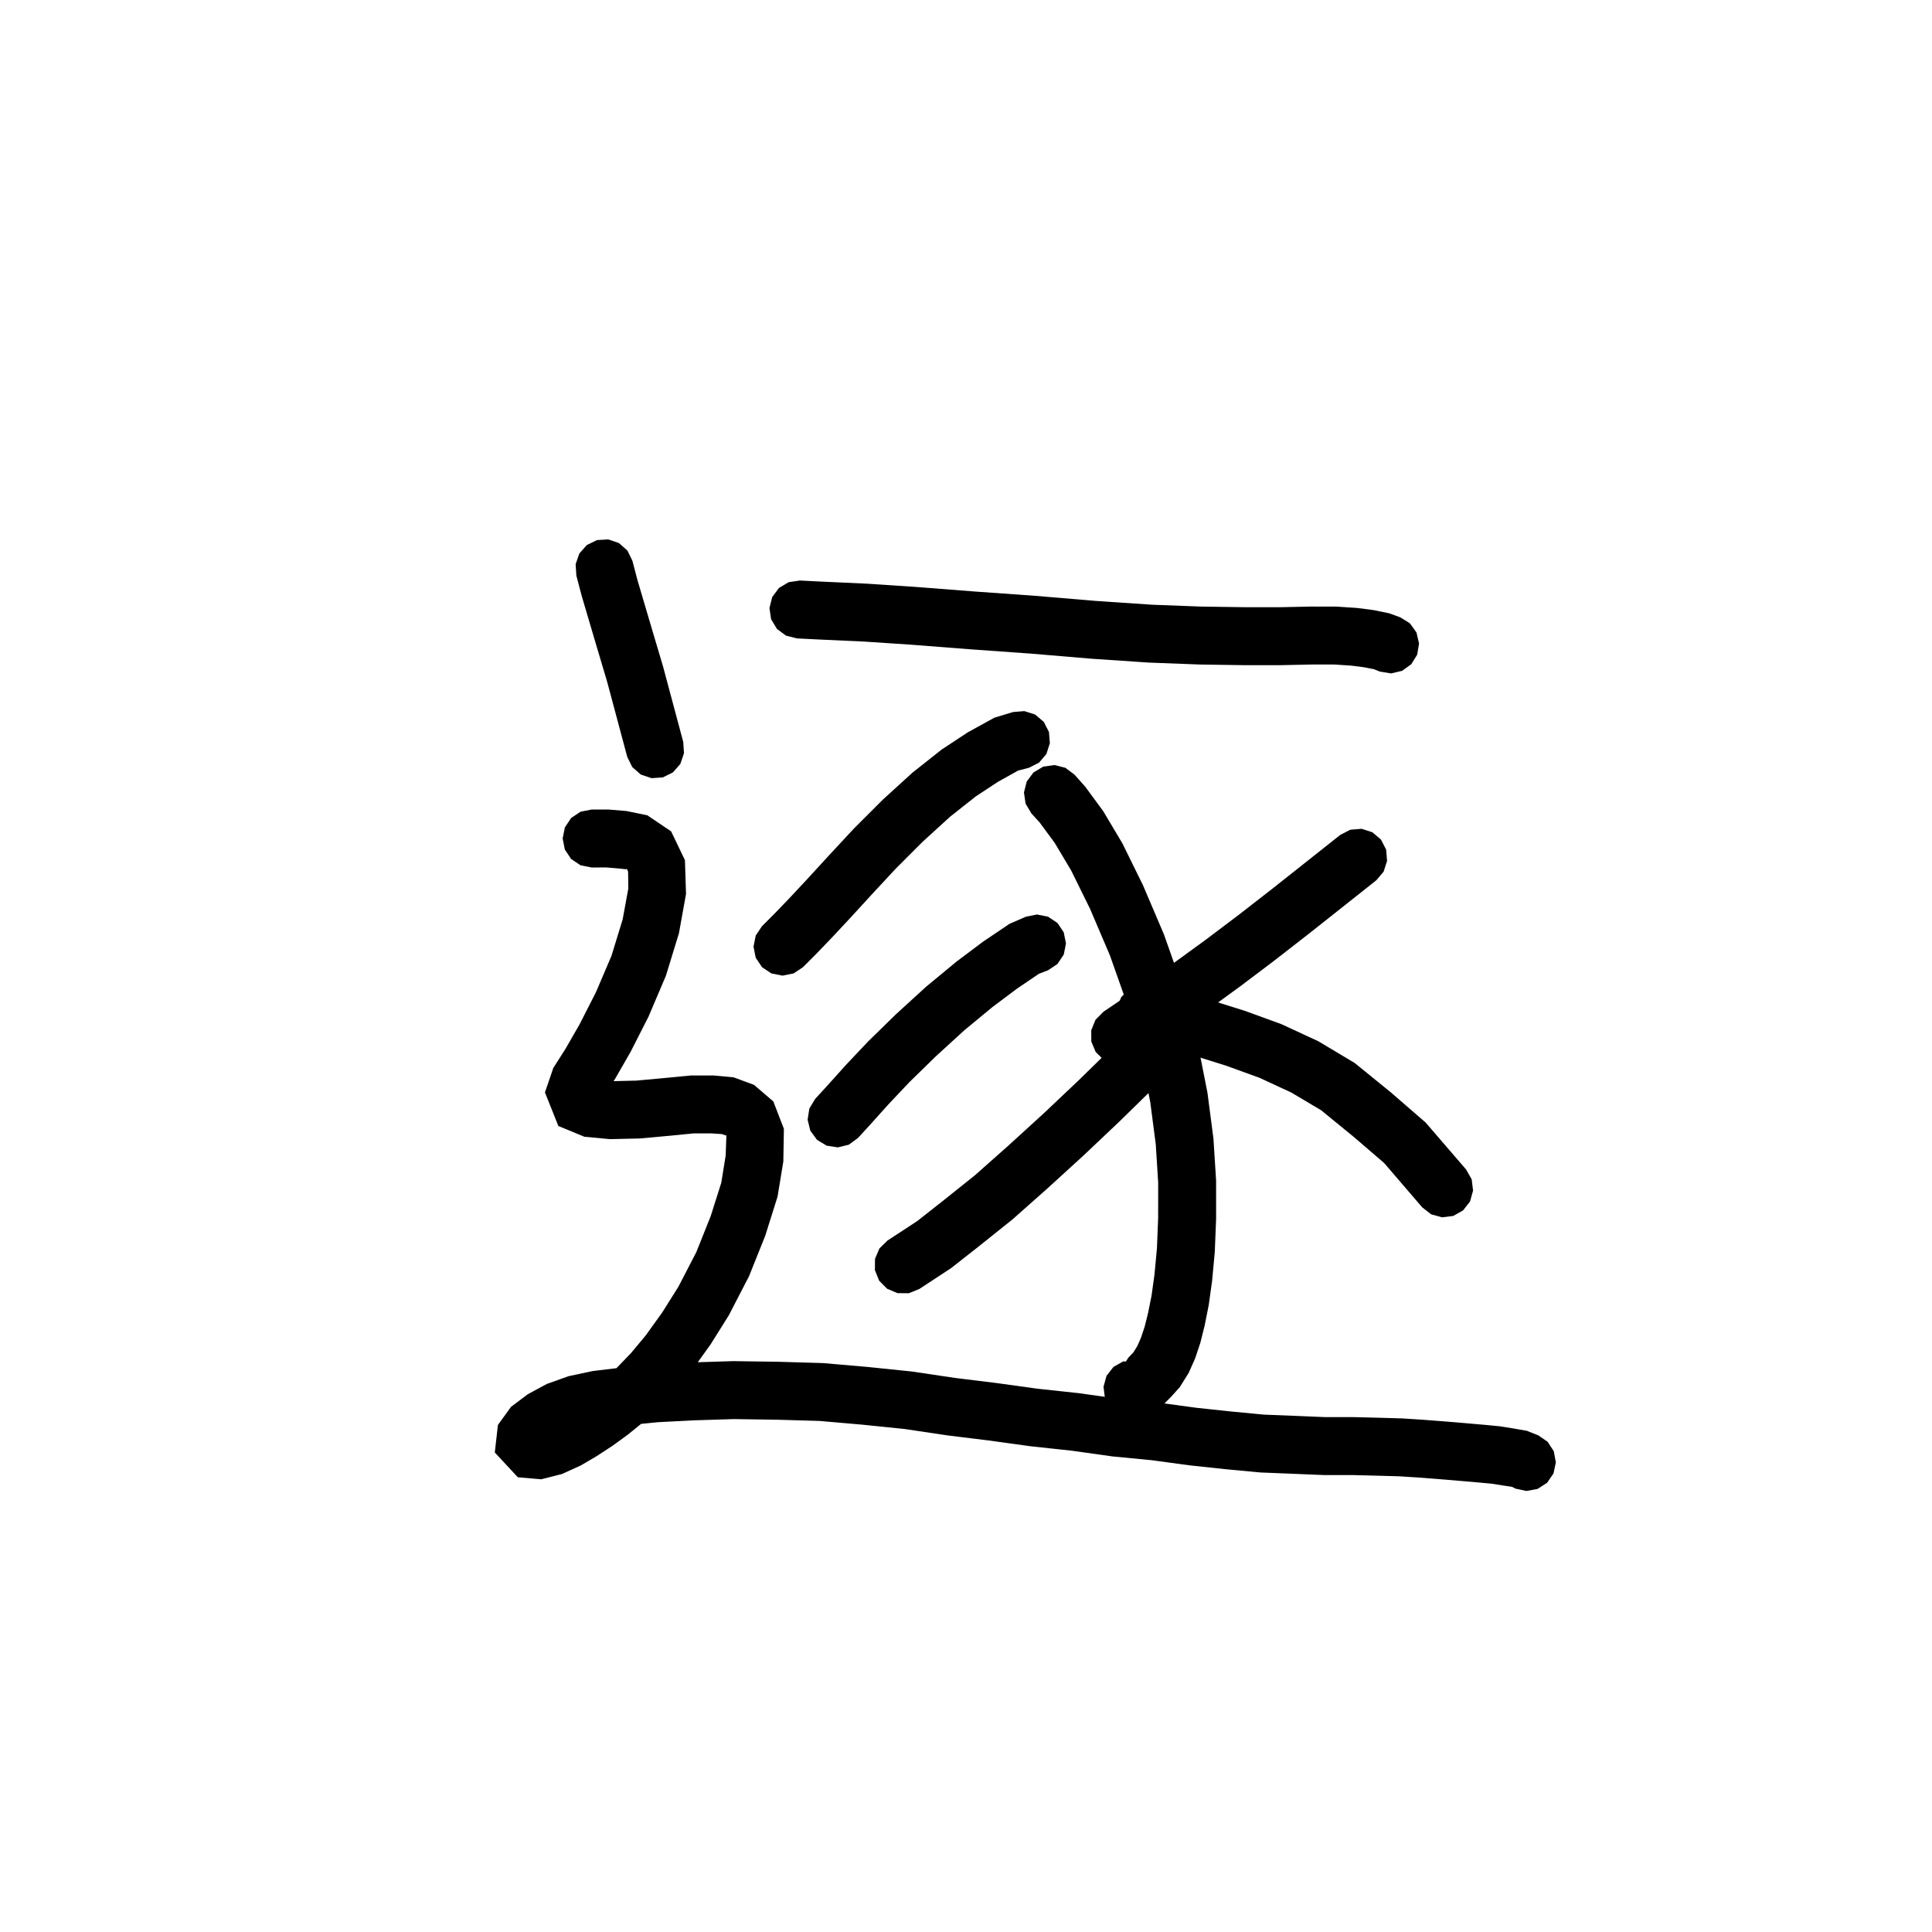
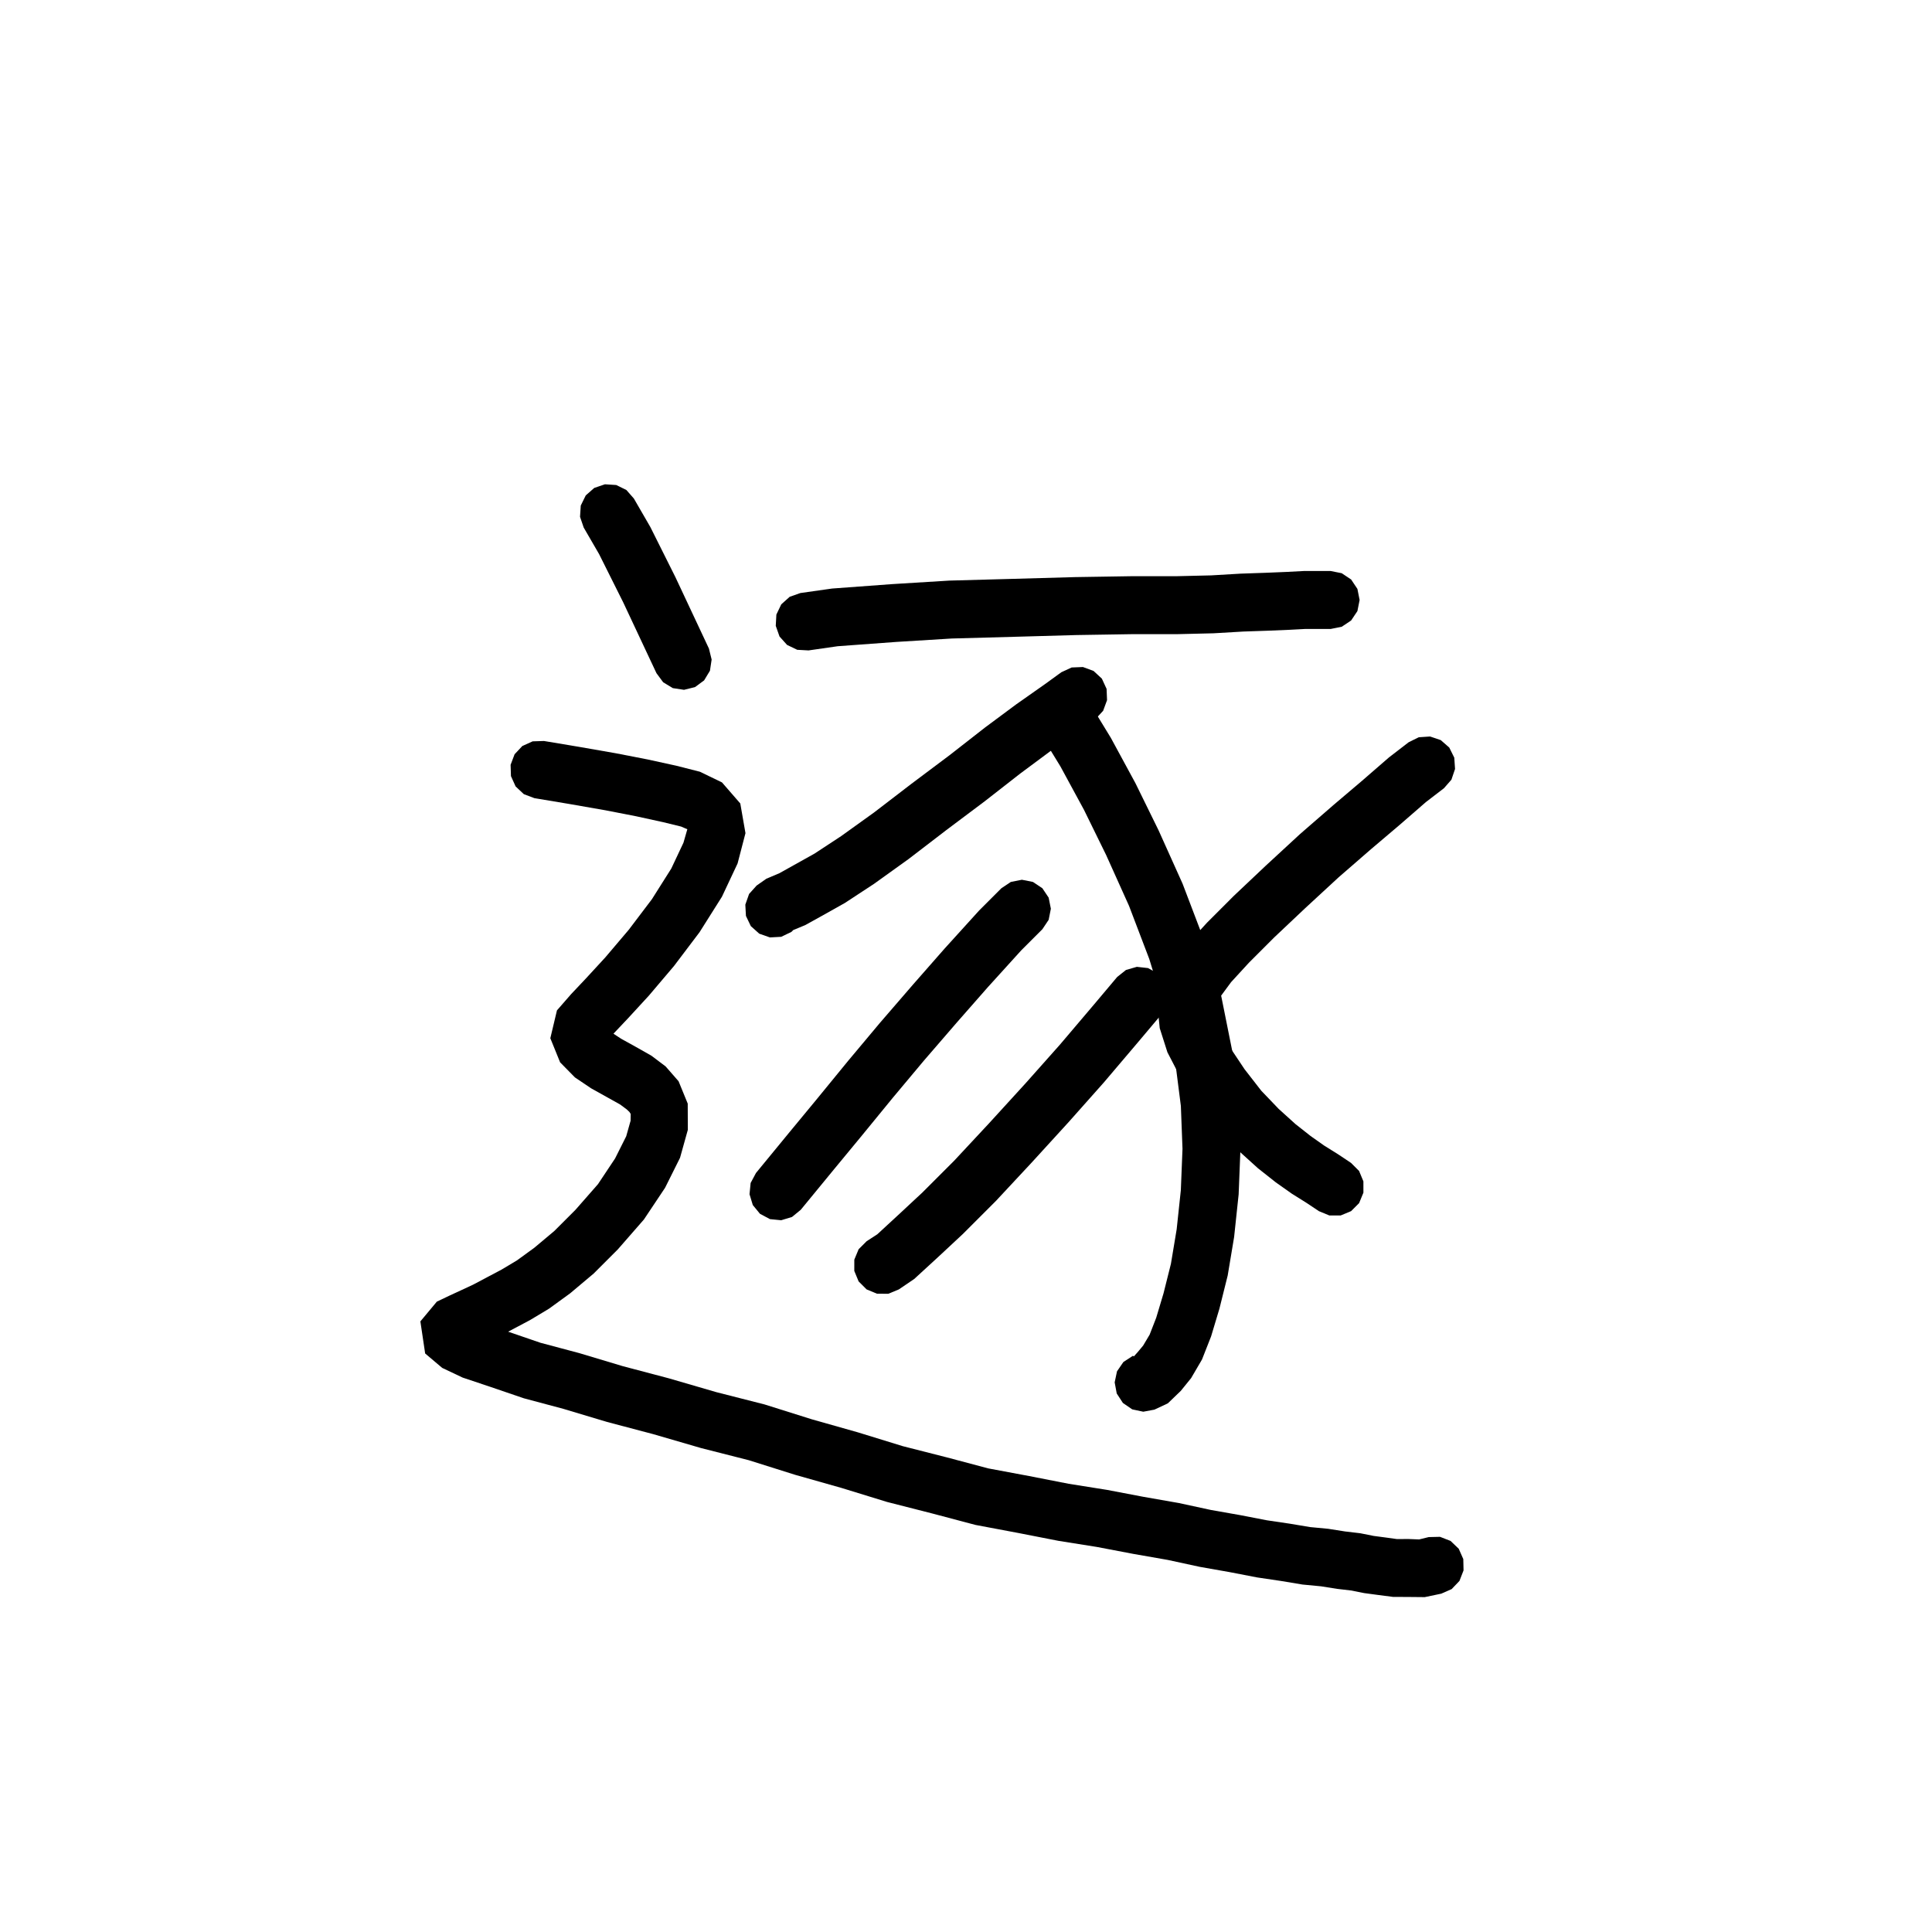
<svg xmlns="http://www.w3.org/2000/svg" viewBox="0 0 300 300" width="300" height="300">
-   <path d="M 123.751 99.131 L 127.057 99.297 L 134.194 99.624 L 141.53 100.113 L 150.414 100.804 L 160.081 101.494 L 169.474 102.285 L 178.367 102.885 L 186.29 103.186 L 193.094 103.286 L 198.902 103.286 L 203.654 103.187 L 207.224 103.186 L 209.897 103.365 L 211.863 103.622 L 213.351 103.918 L 214.272 104.284 L 216.005 104.568 L 217.714 104.167 L 219.14 103.143 L 220.065 101.651 L 220.349 99.918 L 219.949 98.209 L 218.924 96.783 L 217.432 95.857 L 215.719 95.235 L 213.32 94.741 L 210.742 94.405 L 207.488 94.189 L 203.55 94.188 L 198.817 94.286 L 193.166 94.286 L 186.534 94.189 L 178.848 93.898 L 170.156 93.311 L 160.778 92.522 L 151.082 91.829 L 142.183 91.137 L 134.701 90.638 L 127.481 90.307 L 124.2 90.143 L 122.463 90.399 L 120.956 91.3 L 119.909 92.709 L 119.481 94.412 L 119.737 96.149 L 120.639 97.656 L 122.048 98.703 Z" fill="black" fill-rule="nonzero" />
-   <path d="M 157.316 110.563 L 154.401 111.444 L 150.29 113.71 L 146.222 116.389 L 141.704 119.961 L 137.069 124.182 L 132.593 128.658 L 128.671 132.88 L 125.413 136.434 L 122.683 139.359 L 120.265 141.874 L 118.324 143.815 L 117.348 145.275 L 117.006 146.997 L 117.348 148.719 L 118.324 150.179 L 119.784 151.154 L 121.506 151.497 L 123.228 151.154 L 124.688 150.179 L 126.698 148.168 L 129.22 145.546 L 132.022 142.543 L 135.284 138.984 L 139.068 134.908 L 143.285 130.69 L 147.542 126.81 L 151.52 123.664 L 154.961 121.403 L 158.094 119.652 L 159.789 119.216 L 161.351 118.414 L 162.486 117.075 L 163.023 115.403 L 162.88 113.653 L 162.077 112.091 L 160.738 110.956 L 159.066 110.419 Z" fill="black" fill-rule="nonzero" />
-   <path d="M 160.147 126.297 L 161.44 127.719 L 163.78 130.892 L 166.343 135.194 L 169.278 141.16 L 172.338 148.33 L 175.101 156.138 L 177.19 163.928 L 178.613 171.145 L 179.464 177.668 L 179.84 183.6 L 179.838 189.098 L 179.649 193.831 L 179.274 197.859 L 178.812 201.185 L 178.265 203.913 L 177.742 206.011 L 177.174 207.719 L 176.606 209.007 L 175.995 209.993 L 175.197 210.832 L 174.827 211.419 L 174.418 211.388 L 172.893 212.258 L 171.816 213.645 L 171.353 215.338 L 171.572 217.08 L 172.442 218.606 L 173.829 219.682 L 175.522 220.146 L 177.264 219.926 L 179.819 218.907 L 181.82 216.926 L 183.195 215.393 L 184.56 213.218 L 185.574 210.95 L 186.388 208.509 L 187.051 205.865 L 187.689 202.665 L 188.216 198.878 L 188.63 194.41 L 188.837 189.264 L 188.835 183.302 L 188.421 176.786 L 187.493 169.676 L 185.953 161.876 L 183.695 153.465 L 180.727 145.071 L 177.465 137.422 L 174.275 130.94 L 171.306 125.956 L 168.508 122.147 L 166.837 120.276 L 165.431 119.225 L 163.729 118.793 L 161.991 119.044 L 160.482 119.942 L 159.431 121.348 L 158.999 123.05 L 159.25 124.788 Z" fill="black" fill-rule="nonzero" />
-   <path d="M 159.292 142.349 L 156.771 143.444 L 152.678 146.199 L 148.55 149.296 L 143.844 153.184 L 139.163 157.456 L 134.801 161.717 L 131.338 165.383 L 128.379 168.674 L 126.586 170.63 L 125.675 172.131 L 125.407 173.866 L 125.824 175.572 L 126.862 176.988 L 128.363 177.899 L 130.098 178.166 L 131.804 177.749 L 133.22 176.711 L 135.05 174.715 L 137.952 171.486 L 141.206 168.039 L 145.341 164.001 L 149.749 159.975 L 154.132 156.355 L 157.907 153.525 L 161.322 151.208 L 162.753 150.657 L 164.211 149.678 L 165.184 148.216 L 165.522 146.493 L 165.176 144.772 L 164.198 143.314 L 162.736 142.342 L 161.013 142.003 Z" fill="black" fill-rule="nonzero" />
-   <path d="M 178.965 156.284 L 176.917 158.492 L 172.292 163.051 L 167.585 167.661 L 162.109 172.844 L 156.53 177.933 L 151.401 182.483 L 146.568 186.348 L 142.428 189.608 L 137.81 192.629 L 136.557 193.859 L 135.871 195.475 L 135.855 197.231 L 136.512 198.859 L 137.742 200.111 L 139.358 200.798 L 141.114 200.814 L 142.742 200.157 L 147.674 196.921 L 152.162 193.397 L 157.208 189.359 L 162.551 184.622 L 168.235 179.437 L 173.823 174.148 L 178.6 169.471 L 183.327 164.81 L 185.56 162.408 L 186.481 160.913 L 186.76 159.179 L 186.354 157.471 L 185.325 156.048 L 183.83 155.127 L 182.096 154.849 L 180.388 155.255 Z" fill="black" fill-rule="nonzero" />
-   <path d="M 208.116 129.64 L 203.343 133.426 L 197.662 137.925 L 192.368 142.042 L 187.191 145.949 L 181.811 149.862 L 176.904 153.339 L 171.344 157.1 L 170.11 158.349 L 169.447 159.975 L 169.457 161.731 L 170.138 163.349 L 171.387 164.583 L 173.013 165.246 L 174.768 165.236 L 176.387 164.555 L 182.023 160.742 L 187.062 157.172 L 192.548 153.181 L 197.843 149.185 L 203.219 145.004 L 208.932 140.48 L 213.709 136.692 L 214.845 135.353 L 215.383 133.682 L 215.24 131.932 L 214.438 130.37 L 213.1 129.233 L 211.428 128.696 L 209.678 128.838 Z" fill="black" fill-rule="nonzero" />
-   <path d="M 176.861 161.767 L 180.501 162.556 L 185.531 163.957 L 190.398 165.484 L 195.562 167.358 L 200.512 169.647 L 205.152 172.404 L 210.194 176.526 L 214.934 180.598 L 220.838 187.473 L 222.221 188.555 L 223.913 189.025 L 225.656 188.812 L 227.185 187.949 L 228.266 186.566 L 228.737 184.874 L 228.524 183.131 L 227.66 181.603 L 221.381 174.318 L 215.977 169.63 L 210.35 165.057 L 204.716 161.69 L 198.996 159.039 L 193.293 156.962 L 188.084 155.327 L 182.707 153.83 L 178.773 152.973 L 177.018 152.941 L 175.384 153.585 L 174.12 154.804 L 173.42 156.414 L 173.389 158.169 L 174.032 159.803 L 175.251 161.067 Z" fill="black" fill-rule="nonzero" />
-   <path d="M 89.492 89.361 L 90.34 92.58 L 92.493 99.867 L 94.283 105.885 L 97.4 117.534 L 98.176 119.109 L 99.496 120.268 L 101.159 120.832 L 102.911 120.718 L 104.486 119.942 L 105.644 118.622 L 106.209 116.96 L 106.094 115.208 L 102.955 103.476 L 101.122 97.31 L 98.994 90.108 L 98.196 87.07 L 97.426 85.492 L 96.111 84.328 L 94.451 83.757 L 92.699 83.864 L 91.121 84.633 L 89.957 85.948 L 89.385 87.608 Z" fill="black" fill-rule="nonzero" />
-   <path d="M 91.868 134.702 L 94.154 134.698 L 96.127 134.862 L 97.246 134.987 L 97.31 134.87 L 97.532 135.333 L 97.564 137.977 L 96.688 142.753 L 94.953 148.414 L 92.53 154.09 L 89.979 159.092 L 87.817 162.851 L 85.917 165.831 L 84.618 169.631 L 86.702 174.844 L 90.737 176.512 L 94.713 176.885 L 99.338 176.78 L 103.848 176.373 L 107.723 175.99 L 110.478 175.994 L 112.088 176.099 L 112.691 176.315 L 112.657 176.117 L 112.792 176.402 L 112.681 179.447 L 111.998 183.663 L 110.355 188.846 L 108.127 194.421 L 105.337 199.812 L 102.851 203.765 L 100.253 207.384 L 97.995 210.091 L 95.736 212.44 L 93.879 214.118 L 91.993 215.644 L 90.007 217.089 L 87.91 218.455 L 86.032 219.571 L 84.212 220.416 L 82.899 220.777 L 83.368 220.891 L 85.564 223.358 L 85.478 225.06 L 85.61 224.919 L 86.753 224.111 L 88.551 223.131 L 90.705 222.363 L 93.468 221.78 L 97.393 221.316 L 102.179 220.836 L 107.76 220.549 L 113.933 220.355 L 120.618 220.452 L 127.272 220.644 L 133.924 221.224 L 140.504 221.9 L 147.078 222.882 L 153.524 223.676 L 159.979 224.569 L 166.396 225.26 L 172.741 226.152 L 178.881 226.746 L 184.683 227.534 L 190.307 228.137 L 195.69 228.643 L 200.751 228.847 L 205.58 229.047 L 210.069 229.048 L 213.954 229.146 L 217.327 229.241 L 220.279 229.433 L 222.811 229.627 L 225.259 229.823 L 227.515 230.019 L 229.769 230.215 L 231.693 230.397 L 233.415 230.671 L 234.78 230.872 L 235.32 231.154 L 237.037 231.518 L 238.763 231.196 L 240.235 230.239 L 241.228 228.791 L 241.592 227.073 L 241.27 225.347 L 240.313 223.875 L 238.865 222.882 L 237.099 222.176 L 234.843 221.785 L 232.81 221.466 L 230.584 221.252 L 228.294 221.053 L 226.006 220.854 L 223.514 220.655 L 220.909 220.455 L 217.736 220.251 L 214.194 220.149 L 210.175 220.049 L 205.773 220.049 L 201.118 219.855 L 196.3 219.664 L 191.211 219.182 L 185.77 218.6 L 179.915 217.806 L 173.805 217.215 L 167.504 216.329 L 161.078 215.636 L 154.691 214.752 L 148.294 213.965 L 141.629 212.971 L 134.774 212.264 L 127.792 211.659 L 120.813 211.455 L 113.865 211.355 L 107.392 211.556 L 101.514 211.861 L 96.42 212.369 L 92.046 212.893 L 88.289 213.693 L 84.911 214.901 L 81.967 216.489 L 79.355 218.448 L 77.315 221.27 L 76.833 225.541 L 80.412 229.391 L 84.043 229.703 L 87.274 228.879 L 90.195 227.55 L 92.665 226.097 L 95.112 224.5 L 97.473 222.784 L 99.736 220.951 L 102.029 218.874 L 104.709 216.086 L 107.391 212.866 L 110.325 208.779 L 113.174 204.236 L 116.311 198.166 L 118.826 191.887 L 120.739 185.807 L 121.636 180.342 L 121.723 175.286 L 120.08 171.027 L 117.082 168.458 L 113.931 167.29 L 110.799 167 L 107.231 167.004 L 103.005 167.412 L 98.822 167.795 L 94.95 167.888 L 92.406 167.668 L 92.49 167.953 L 93.585 170.4 L 93.867 170.05 L 95.524 167.498 L 97.906 163.354 L 100.691 157.884 L 103.405 151.507 L 105.424 144.918 L 106.524 138.826 L 106.357 133.568 L 104.209 129.09 L 100.518 126.603 L 97.291 125.937 L 94.521 125.706 L 91.868 125.702 L 90.146 126.045 L 88.686 127.02 L 87.711 128.48 L 87.368 130.202 L 87.711 131.924 L 88.686 133.384 L 90.146 134.36 Z" fill="black" fill-rule="nonzero" />
+   <path d="M 125.551 100.997 L 130.077 100.346 L 139.129 99.681 L 147.799 99.147 L 157.587 98.879 L 167.151 98.61 L 175.598 98.476 L 182.629 98.476 L 188.431 98.337 L 193.059 98.066 L 196.931 97.933 L 200.212 97.796 L 202.689 97.664 L 205.044 97.666 L 206.62 97.666 L 208.342 97.323 L 209.802 96.348 L 210.778 94.888 L 211.12 93.166 L 210.778 91.444 L 209.802 89.984 L 208.342 89.008 L 206.62 88.666 L 205.044 88.666 L 202.448 88.667 L 199.794 88.806 L 196.592 88.939 L 192.631 89.076 L 188.076 89.344 L 182.533 89.476 L 175.52 89.476 L 166.95 89.612 L 157.337 89.883 L 147.408 90.155 L 138.521 90.702 L 129.207 91.388 L 124.279 92.087 L 122.622 92.67 L 121.315 93.842 L 120.556 95.425 L 120.46 97.178 L 121.043 98.835 L 122.215 100.142 L 123.798 100.901 Z" fill="black" fill-rule="nonzero" />
+   <path d="M 164.809 104.382 L 162.371 106.155 L 157.796 109.372 L 152.976 112.952 L 147.436 117.276 L 141.507 121.722 L 135.734 126.153 L 130.597 129.842 L 126.477 132.547 L 123.262 134.343 L 121.029 135.589 L 119.001 136.447 L 117.488 137.508 L 116.316 138.815 L 115.734 140.472 L 115.829 142.225 L 116.588 143.808 L 117.896 144.98 L 119.552 145.563 L 121.305 145.467 L 122.888 144.708 L 123.177 144.419 L 125.02 143.656 L 127.648 142.202 L 131.186 140.216 L 135.709 137.249 L 141.106 133.375 L 146.947 128.893 L 152.903 124.425 L 158.436 120.106 L 163.07 116.664 L 167.589 113.488 L 170.102 111.66 L 171.294 110.371 L 171.901 108.723 L 171.831 106.969 L 171.095 105.374 L 169.805 104.183 L 168.158 103.576 L 166.403 103.646 Z" fill="black" fill-rule="nonzero" />
+   <path d="M 162.265 115.094 L 164.668 119.021 L 168.319 125.75 L 171.755 132.755 L 175.318 140.671 L 178.461 148.919 L 180.921 156.937 L 182.463 164.665 L 183.364 171.736 L 183.618 178.382 L 183.36 184.81 L 182.713 190.88 L 181.819 196.249 L 180.671 200.831 L 179.536 204.62 L 178.516 207.242 L 177.507 208.942 L 176.676 209.938 L 176.075 210.612 L 175.913 210.532 L 174.442 211.49 L 173.448 212.937 L 173.085 214.655 L 173.406 216.381 L 174.364 217.853 L 175.812 218.846 L 177.53 219.21 L 179.256 218.888 L 181.345 217.908 L 183.355 215.971 L 184.954 213.996 L 186.646 211.104 L 188.058 207.514 L 189.354 203.2 L 190.636 198.058 L 191.633 192.083 L 192.336 185.458 L 192.618 178.382 L 192.332 170.982 L 191.343 163.198 L 189.644 154.72 L 186.972 145.992 L 183.632 137.224 L 179.903 128.934 L 176.316 121.623 L 172.494 114.577 L 169.945 110.401 L 168.755 109.11 L 167.161 108.373 L 165.407 108.302 L 163.759 108.908 L 162.468 110.098 L 161.731 111.692 L 161.66 113.446 Z" fill="black" fill-rule="nonzero" />
+   <path d="M 155.495 137.926 L 152.024 141.4 L 146.678 147.294 L 141.779 152.874 L 136.613 158.855 L 131.712 164.709 L 126.841 170.663 L 122.567 175.836 L 117.386 182.143 L 116.558 183.691 L 116.385 185.438 L 116.894 187.119 L 118.007 188.477 L 119.555 189.305 L 121.303 189.478 L 122.983 188.969 L 124.341 187.856 L 129.514 181.558 L 133.794 176.377 L 138.646 170.447 L 143.468 164.686 L 148.567 158.783 L 153.391 153.289 L 158.578 147.569 L 161.859 144.29 L 162.835 142.83 L 163.177 141.108 L 162.835 139.386 L 161.859 137.926 L 160.4 136.951 L 158.677 136.608 L 156.955 136.951 Z" fill="black" fill-rule="nonzero" />
+   <path d="M 173.467 151.714 L 169.873 155.983 L 164.599 162.196 L 159.251 168.212 L 153.614 174.386 L 148.143 180.257 L 143.255 185.145 L 139.414 188.72 L 136.232 191.657 L 134.573 192.734 L 133.331 193.974 L 132.657 195.596 L 132.655 197.352 L 133.325 198.975 L 134.566 200.217 L 136.187 200.891 L 137.943 200.893 L 139.566 200.223 L 141.959 198.599 L 145.529 195.324 L 149.521 191.606 L 154.626 186.5 L 160.23 180.487 L 165.937 174.237 L 171.393 168.098 L 176.743 161.796 L 180.351 157.512 L 181.198 155.974 L 181.393 154.229 L 180.904 152.542 L 179.808 151.171 L 178.27 150.324 L 176.525 150.13 L 174.838 150.618 Z" fill="black" fill-rule="nonzero" />
+   <path d="M 218.732 115.258 L 215.682 117.608 L 211.523 121.217 L 207.064 125 L 201.861 129.519 L 196.527 134.442 L 191.603 139.093 L 187.443 143.254 L 184.263 146.728 L 182.044 149.738 L 180.564 152.537 L 179.71 155.962 L 180.082 159.652 L 181.277 163.398 L 183.308 167.316 L 185.956 171.293 L 189.028 175.239 L 192.267 178.63 L 195.333 181.405 L 198.113 183.602 L 200.613 185.367 L 202.83 186.755 L 204.799 188.068 L 206.422 188.738 L 208.178 188.737 L 209.799 188.063 L 211.04 186.82 L 211.71 185.197 L 211.708 183.441 L 211.034 181.82 L 209.791 180.58 L 207.709 179.192 L 205.605 177.879 L 203.513 176.402 L 201.161 174.548 L 198.555 172.192 L 195.852 169.37 L 193.252 166.024 L 191.038 162.708 L 189.558 159.874 L 188.862 157.677 L 188.694 156.506 L 188.92 155.879 L 189.6 154.627 L 191.164 152.505 L 193.926 149.496 L 197.868 145.554 L 202.668 141.022 L 207.868 136.221 L 212.929 131.827 L 217.383 128.048 L 221.417 124.544 L 224.219 122.392 L 225.375 121.07 L 225.938 119.407 L 225.821 117.655 L 225.042 116.081 L 223.721 114.925 L 222.057 114.363 L 220.306 114.48 Z" fill="black" fill-rule="nonzero" />
+   <path d="M 90.635 81.915 L 93.026 86.039 L 96.777 93.544 L 101.935 104.531 L 102.976 105.944 L 104.48 106.852 L 106.216 107.114 L 107.92 106.693 L 109.334 105.651 L 110.241 104.147 L 110.503 102.411 L 110.082 100.707 L 104.885 89.636 L 100.984 81.835 L 98.423 77.406 L 97.264 76.087 L 95.688 75.313 L 93.936 75.2 L 92.274 75.766 L 90.956 76.926 L 90.181 78.501 L 90.068 80.253 Z" fill="black" fill-rule="nonzero" />
+   <path d="M 82.985 123.939 L 88.37 124.836 L 93.986 125.817 L 98.753 126.744 L 102.965 127.665 L 105.769 128.351 L 106.93 128.852 L 106.788 128.553 L 106.794 128.537 L 106.128 130.854 L 104.235 134.871 L 101.23 139.625 L 97.633 144.374 L 93.986 148.671 L 90.964 151.953 L 88.677 154.375 L 86.484 156.89 L 85.454 161.215 L 86.973 164.958 L 89.271 167.297 L 91.791 168.995 L 94.36 170.426 L 96.282 171.498 L 97.317 172.265 L 97.736 172.664 L 97.934 172.975 L 97.918 174.028 L 97.238 176.44 L 95.51 179.884 L 92.853 183.876 L 89.345 187.875 L 86.077 191.144 L 82.967 193.753 L 80.284 195.705 L 77.857 197.157 L 75.677 198.309 L 73.475 199.476 L 71.566 200.365 L 69.831 201.166 L 67.835 202.116 L 65.276 205.184 L 66.018 210.168 L 68.663 212.405 L 71.834 213.909 L 76.071 215.327 L 81.347 217.128 L 87.492 218.769 L 94.255 220.797 L 101.428 222.692 L 108.876 224.859 L 116.256 226.736 L 123.491 229.015 L 130.663 231.045 L 137.741 233.222 L 144.715 235.001 L 151.47 236.79 L 158.101 238.037 L 164.372 239.263 L 170.329 240.211 L 175.964 241.285 L 181.316 242.221 L 186.302 243.299 L 190.948 244.12 L 195.187 244.939 L 198.9 245.49 L 202.244 246.046 L 205.117 246.32 L 207.622 246.717 L 209.842 246.976 L 211.822 247.374 L 213.993 247.666 L 216.314 247.966 L 218.591 247.975 L 221.234 248 L 223.802 247.463 L 225.409 246.755 L 226.622 245.487 L 227.258 243.85 L 227.219 242.094 L 226.511 240.488 L 225.242 239.274 L 223.605 238.638 L 221.85 238.678 L 220.367 239.042 L 218.688 238.976 L 216.913 238.986 L 215.183 238.745 L 213.302 238.497 L 211.231 238.084 L 208.86 237.803 L 206.233 237.39 L 203.433 237.124 L 200.295 236.599 L 196.716 236.07 L 192.582 235.269 L 188.043 234.469 L 183.037 233.387 L 177.584 232.432 L 171.875 231.345 L 165.947 230.402 L 159.794 229.197 L 153.461 228.013 L 146.98 226.291 L 140.18 224.559 L 133.212 222.414 L 126.069 220.392 L 118.718 218.08 L 111.244 216.176 L 103.836 214.021 L 96.694 212.134 L 89.952 210.111 L 83.942 208.511 L 78.955 206.801 L 75.088 205.518 L 73.128 204.591 L 73.342 204.937 L 73.814 208.03 L 72.605 209.748 L 73.581 209.347 L 75.356 208.528 L 77.5 207.526 L 79.888 206.263 L 82.3 204.984 L 85.276 203.194 L 88.534 200.825 L 92.177 197.762 L 95.932 194.008 L 99.986 189.364 L 103.271 184.442 L 105.595 179.783 L 106.806 175.442 L 106.789 171.365 L 105.368 167.894 L 103.355 165.591 L 101.149 163.928 L 98.75 162.569 L 96.456 161.299 L 94.926 160.296 L 94.252 159.664 L 94.42 160.436 L 94.201 161.52 L 95.249 160.523 L 97.554 158.083 L 100.744 154.614 L 104.66 149.997 L 108.626 144.753 L 112.103 139.242 L 114.532 134.076 L 115.756 129.371 L 114.952 124.763 L 112.109 121.492 L 108.678 119.833 L 105 118.898 L 100.568 117.929 L 95.612 116.965 L 89.884 115.965 L 84.465 115.061 L 82.71 115.116 L 81.109 115.838 L 79.907 117.118 L 79.286 118.76 L 79.341 120.515 L 80.063 122.116 L 81.343 123.318 Z" fill="black" fill-rule="nonzero" />
</svg>
